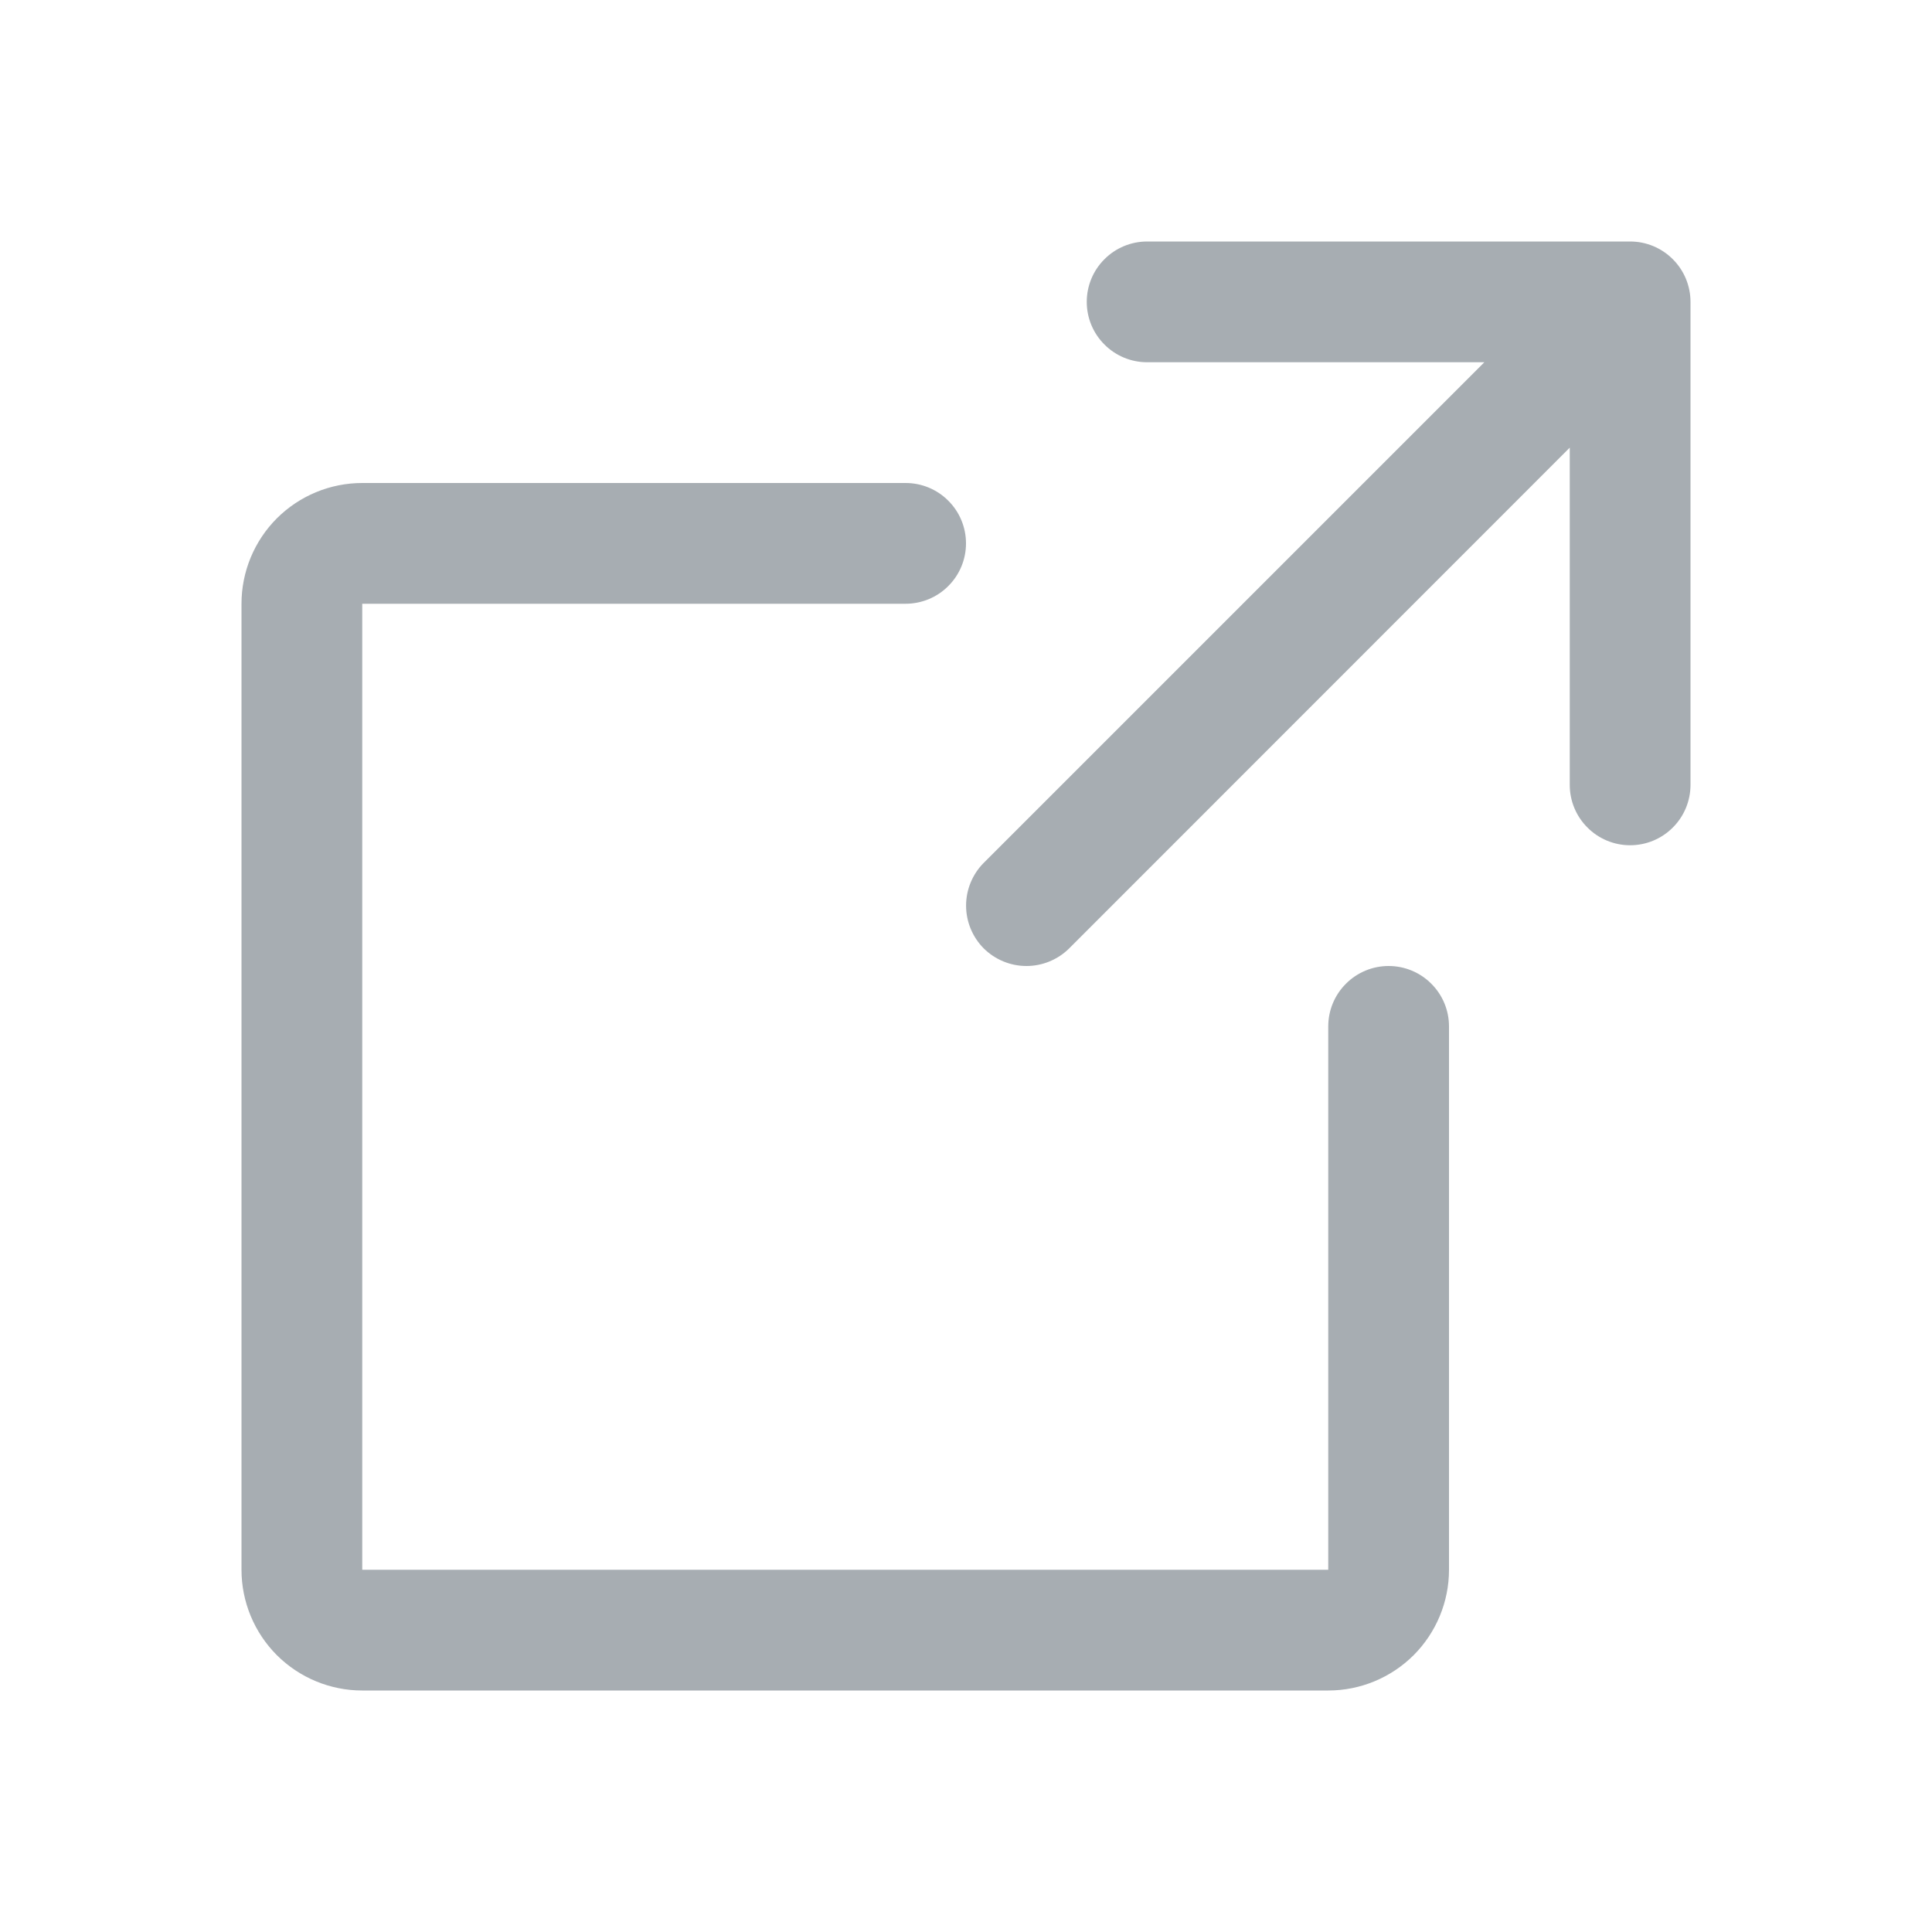
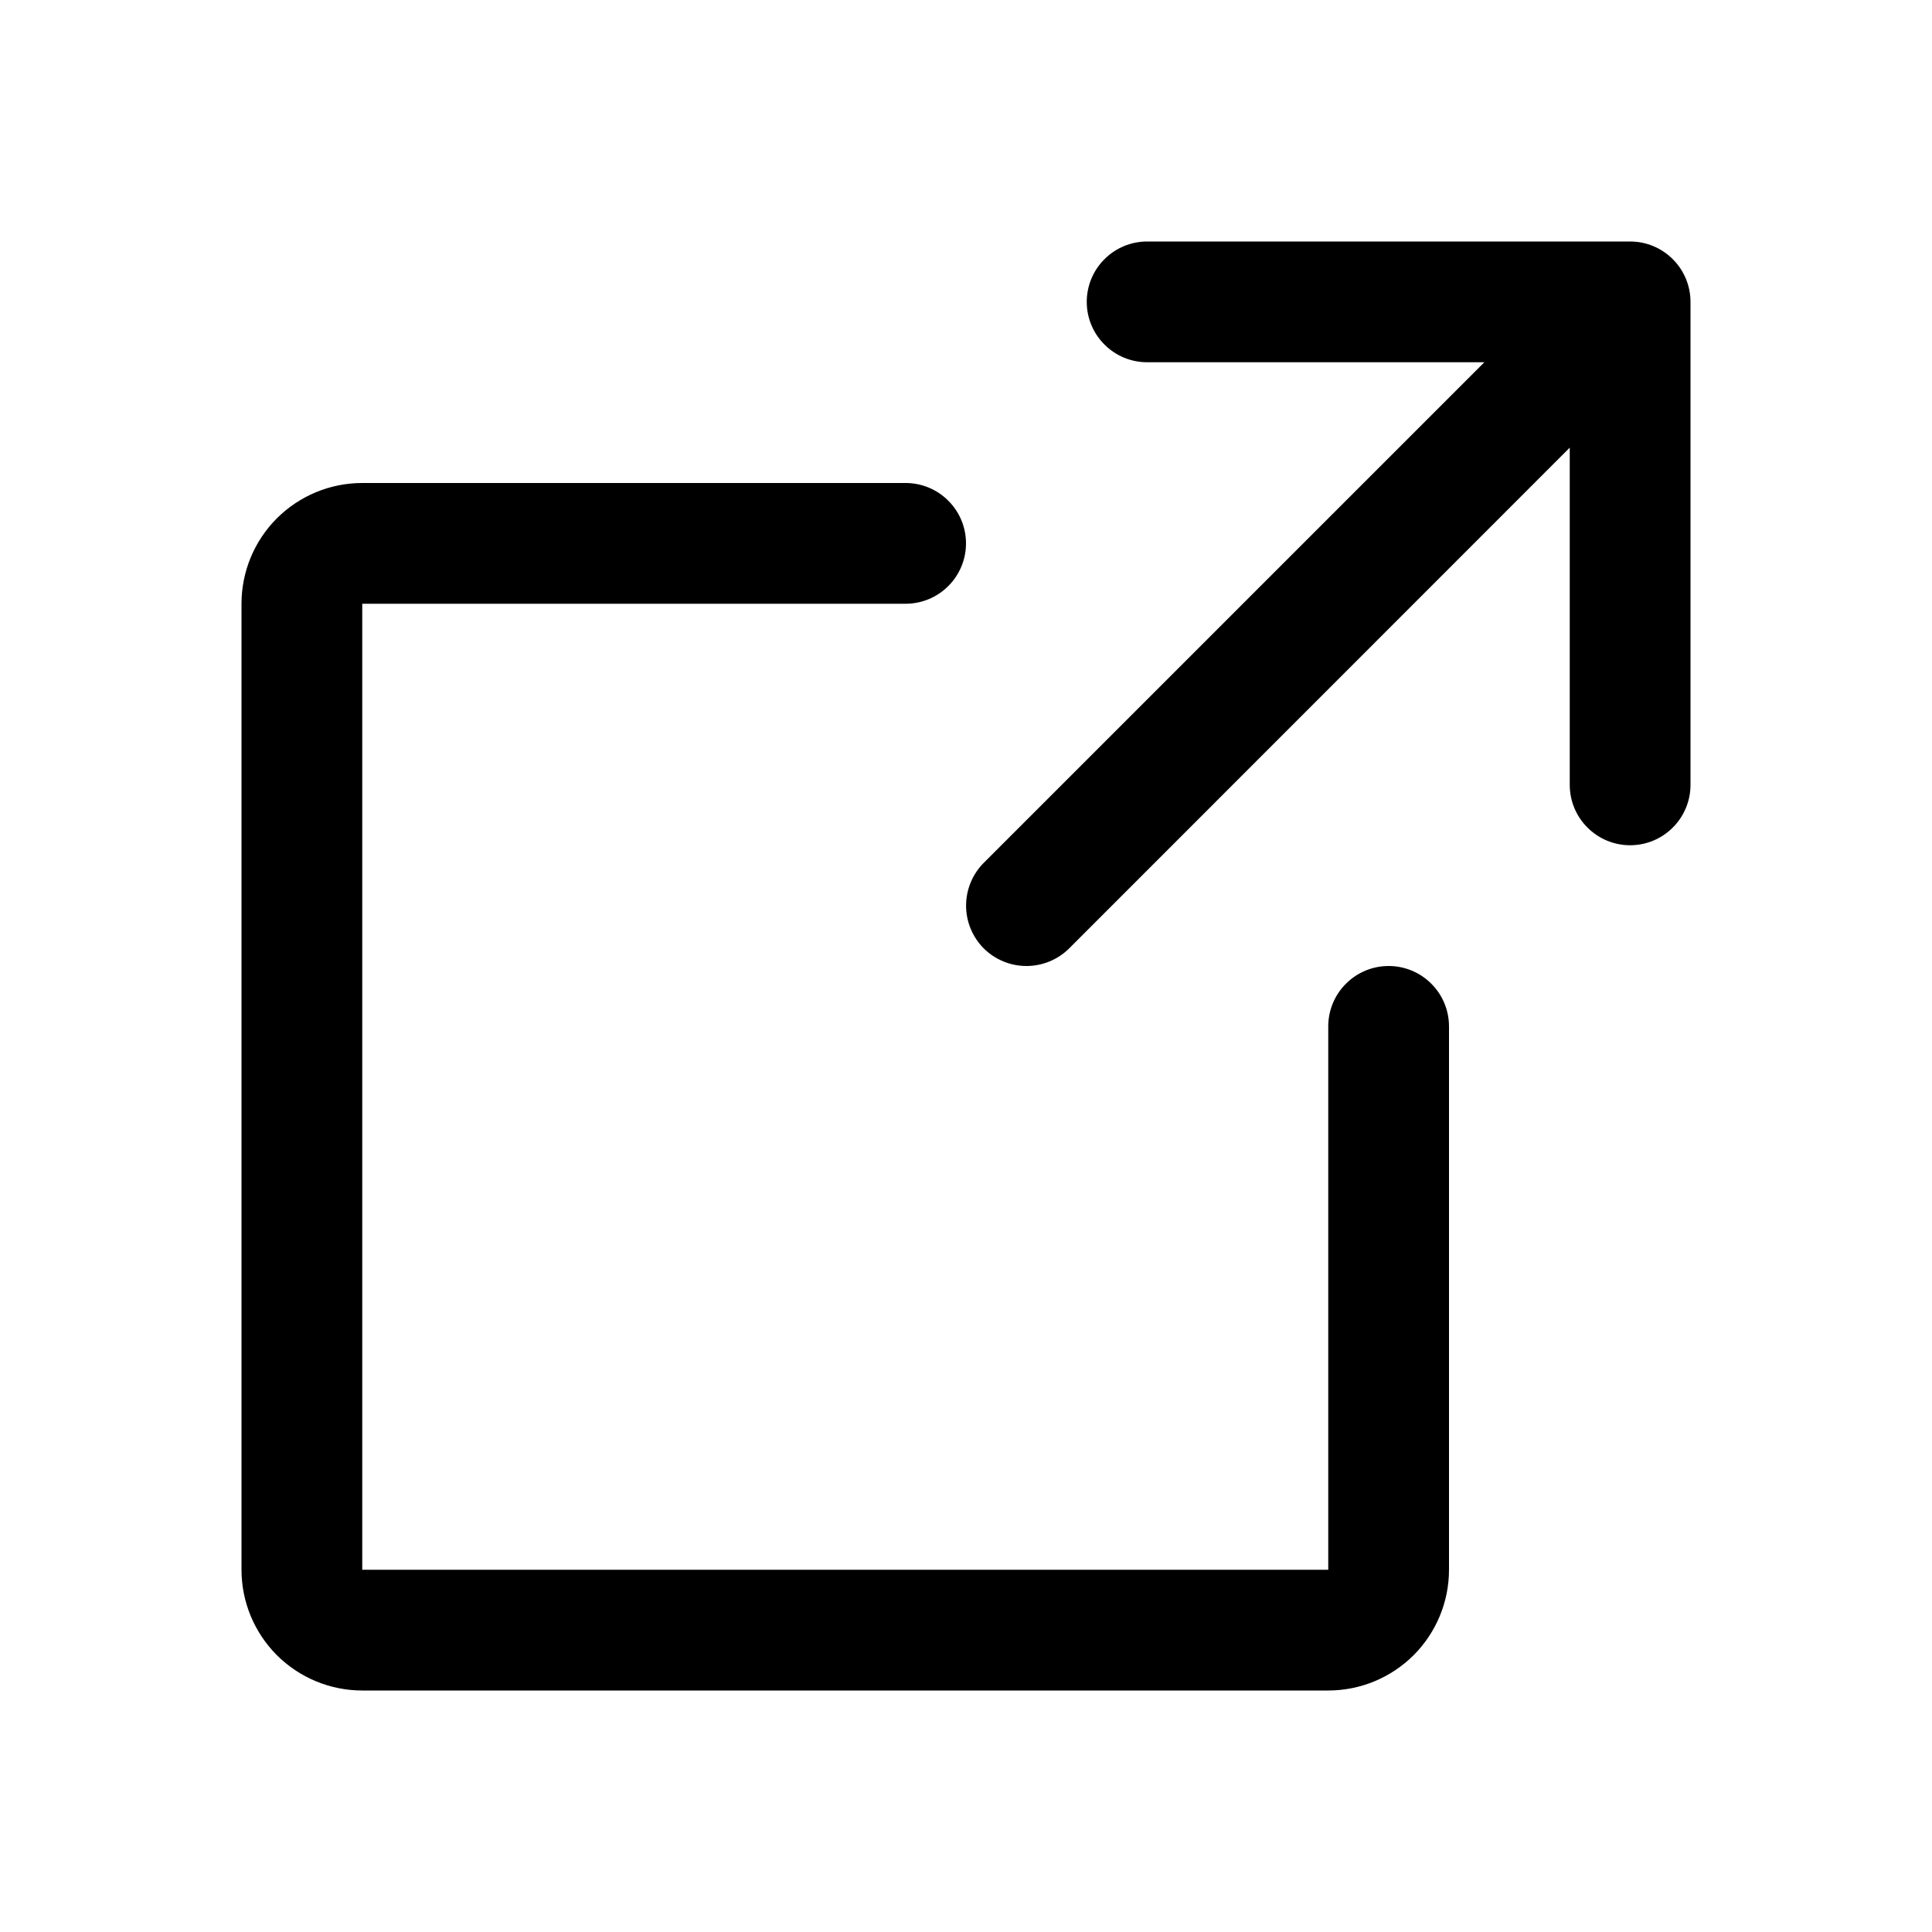
<svg xmlns="http://www.w3.org/2000/svg" width="24" height="24" viewBox="0 0 24 24" fill="none">
-   <path d="M21 9.75C21 9.949 20.921 10.14 20.78 10.28C20.64 10.421 20.449 10.5 20.25 10.5C20.051 10.5 19.86 10.421 19.72 10.28C19.579 10.14 19.5 9.949 19.5 9.75V5.561L13.282 11.781C13.141 11.921 12.95 12 12.751 12C12.552 12 12.361 11.921 12.22 11.781C12.08 11.64 12.001 11.449 12.001 11.25C12.001 11.051 12.08 10.86 12.22 10.719L18.439 4.5H14.25C14.051 4.5 13.86 4.421 13.72 4.28C13.579 4.14 13.5 3.949 13.5 3.75C13.5 3.551 13.579 3.36 13.72 3.22C13.86 3.079 14.051 3 14.25 3H20.25C20.449 3 20.64 3.079 20.78 3.22C20.921 3.36 21 3.551 21 3.75V9.75ZM17.25 12C17.051 12 16.86 12.079 16.72 12.22C16.579 12.36 16.5 12.551 16.5 12.75V19.5H4.5V7.5H11.25C11.449 7.5 11.64 7.421 11.78 7.28C11.921 7.14 12 6.949 12 6.75C12 6.551 11.921 6.36 11.78 6.22C11.64 6.079 11.449 6 11.25 6H4.5C4.102 6 3.721 6.158 3.439 6.439C3.158 6.721 3 7.102 3 7.5V19.5C3 19.898 3.158 20.279 3.439 20.561C3.721 20.842 4.102 21 4.5 21H16.5C16.898 21 17.279 20.842 17.561 20.561C17.842 20.279 18 19.898 18 19.5V12.75C18 12.551 17.921 12.36 17.78 12.22C17.64 12.079 17.449 12 17.25 12Z" fill="#A7ADB2" />
+   <path d="M21 9.75C21 9.949 20.921 10.14 20.78 10.28C20.64 10.421 20.449 10.5 20.25 10.5C20.051 10.5 19.86 10.421 19.72 10.28C19.579 10.14 19.5 9.949 19.5 9.75V5.561L13.282 11.781C13.141 11.921 12.95 12 12.751 12C12.552 12 12.361 11.921 12.22 11.781C12.08 11.64 12.001 11.449 12.001 11.25C12.001 11.051 12.08 10.86 12.22 10.719L18.439 4.5H14.25C14.051 4.5 13.86 4.421 13.72 4.28C13.579 4.14 13.5 3.949 13.5 3.75C13.5 3.551 13.579 3.36 13.72 3.22C13.86 3.079 14.051 3 14.25 3H20.25C20.449 3 20.64 3.079 20.78 3.22C20.921 3.36 21 3.551 21 3.75V9.75ZM17.25 12C17.051 12 16.86 12.079 16.72 12.22C16.579 12.36 16.5 12.551 16.5 12.75V19.5H4.5V7.5H11.25C11.449 7.5 11.64 7.421 11.78 7.28C11.921 7.14 12 6.949 12 6.75C12 6.551 11.921 6.36 11.78 6.22C11.64 6.079 11.449 6 11.25 6H4.5C4.102 6 3.721 6.158 3.439 6.439C3.158 6.721 3 7.102 3 7.5V19.5C3 19.898 3.158 20.279 3.439 20.561C3.721 20.842 4.102 21 4.5 21H16.5C16.898 21 17.279 20.842 17.561 20.561C17.842 20.279 18 19.898 18 19.5V12.75C18 12.551 17.921 12.36 17.78 12.22C17.64 12.079 17.449 12 17.25 12Z" fill="currentColor" />
</svg>
